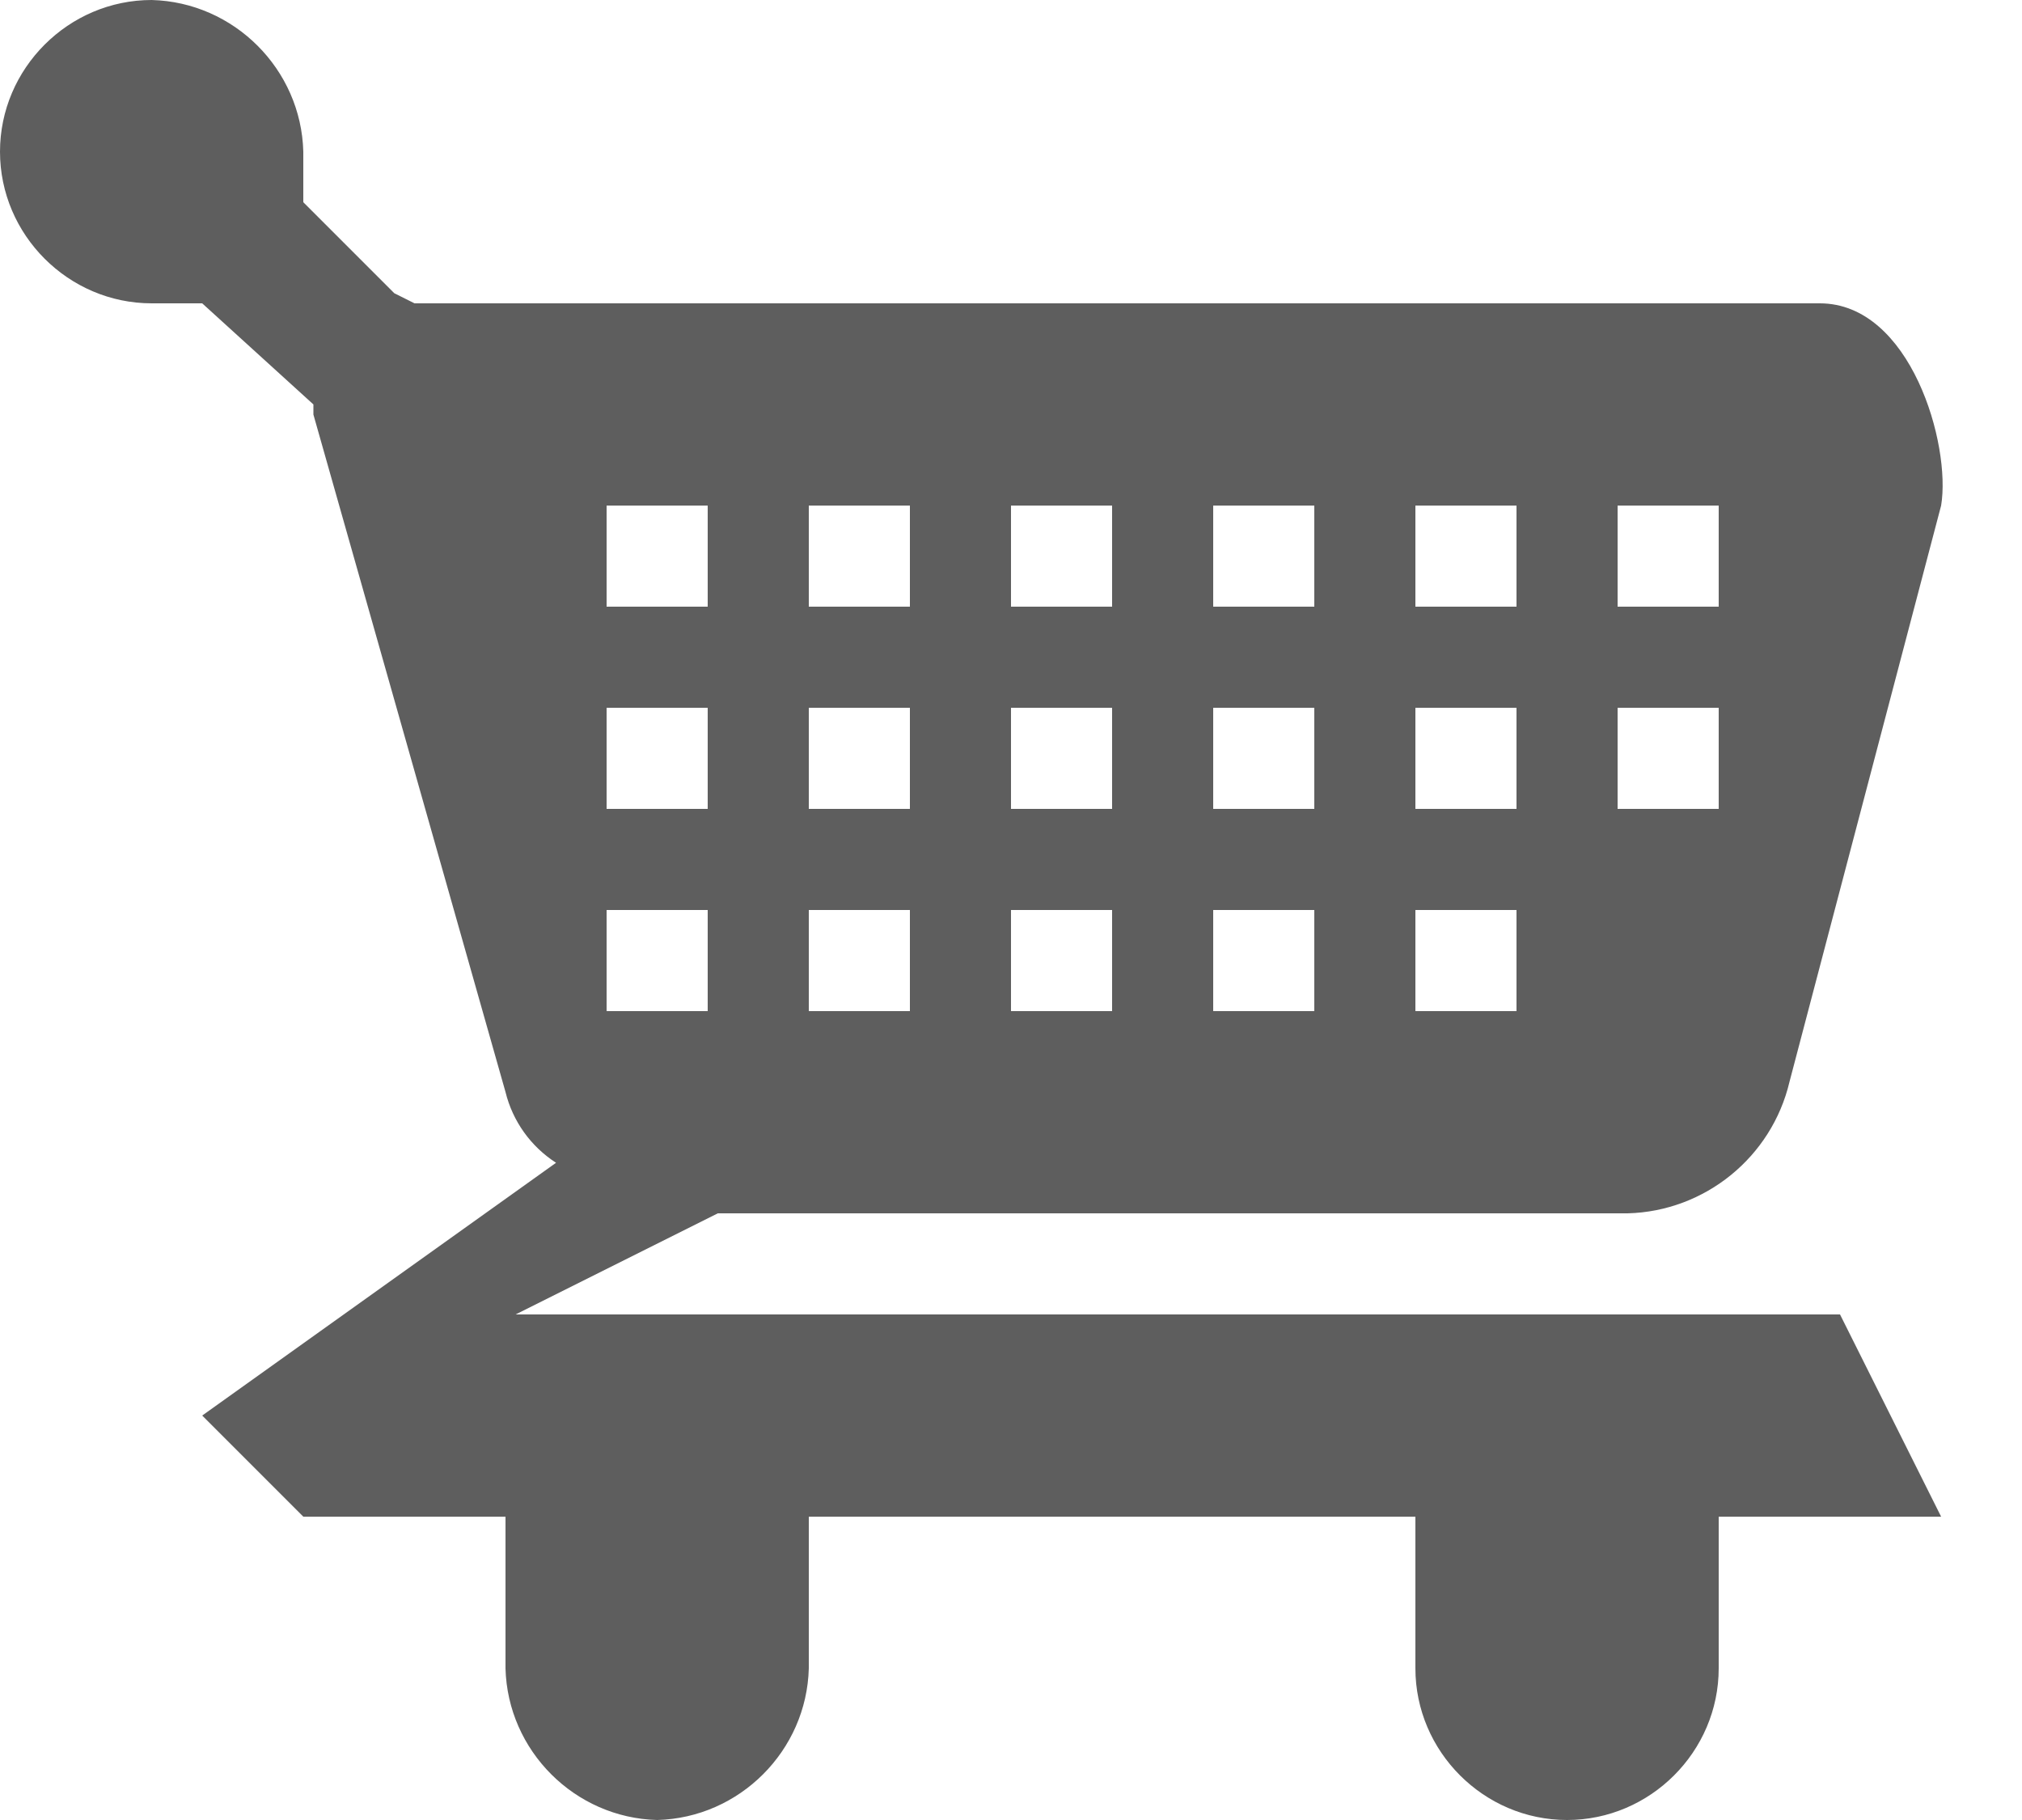
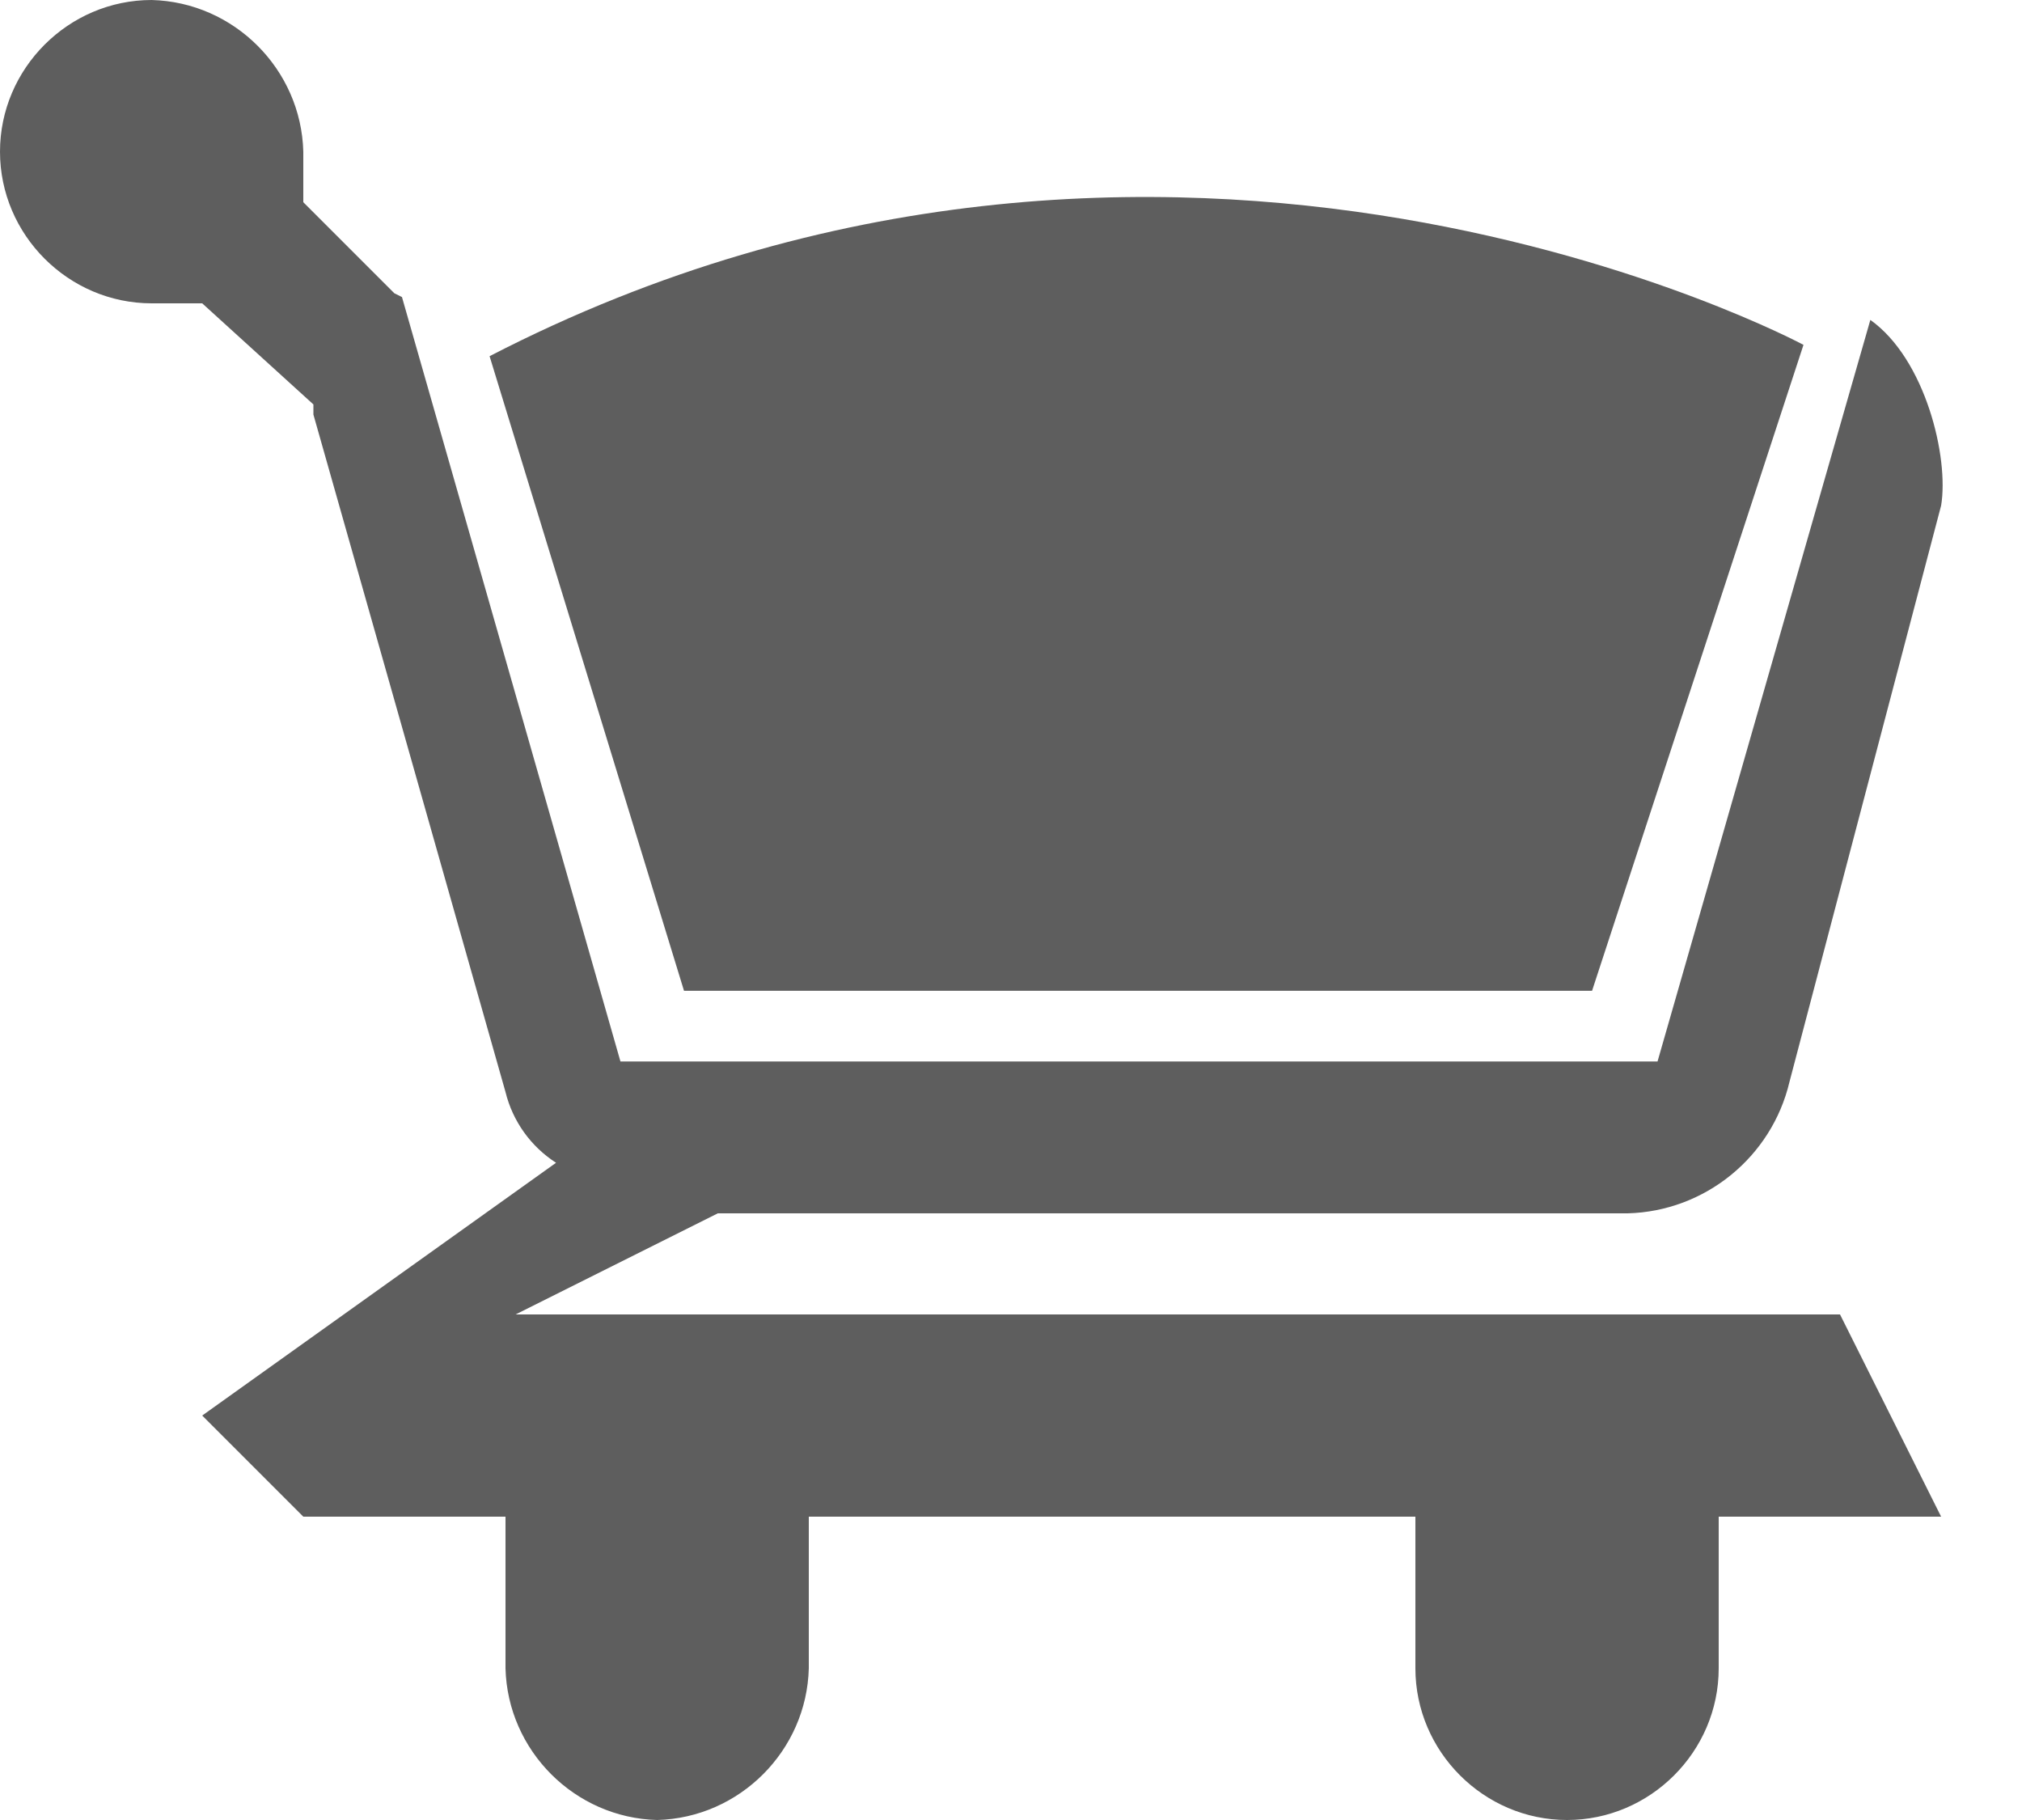
<svg xmlns="http://www.w3.org/2000/svg" width="100%" height="100%" viewBox="0 0 20 18" version="1.1" xml:space="preserve" style="fill-rule:evenodd;clip-rule:evenodd;stroke-linejoin:round;stroke-miterlimit:2;">
  <g transform="matrix(1,0,0,1,0,-8)">
-     <path d="M17,24.5C17,25.323 16.323,26 15.5,26C14.677,26 14,25.323 14,24.5L14,23L17,23L17,24.5ZM8,24.5C7.979,25.315 7.315,25.979 6.5,26C5.685,25.979 5.021,25.315 5,24.5L5,23L8,23L8,24.5ZM18,11L4.1,11L3.9,10.9L3,10L3,9.5C2.979,8.685 2.315,8.021 1.5,8C0.677,8 -0,8.677 0,9.5C0,10.323 0.677,11 1.5,11L2,11L3.1,12L3.1,12.1L5,18.8C5.071,19.089 5.25,19.339 5.5,19.5L2,22L3,23L19.2,23L18.2,21L5.1,21L7.1,20L16.1,20C16.864,19.98 17.524,19.444 17.7,18.7L19.2,13C19.3,12.4 18.9,11 18,11ZM16,13L17,13L17,14L16,14L16,13ZM16,15L17,15L17,16L16,16L16,15ZM6,17L7,17L7,18L6,18L6,17ZM14,13L15,13L15,14L14,14L14,13ZM14,15L15,15L15,16L14,16L14,15ZM14,17L15,17L15,18L14,18L14,17ZM12,13L13,13L13,14L12,14L12,13ZM12,15L13,15L13,16L12,16L12,15ZM12,17L13,17L13,18L12,18L12,17ZM10,13L11,13L11,14L10,14L10,13ZM10,15L11,15L11,16L10,16L10,15ZM10,17L11,17L11,18L10,18L10,17ZM8,13L9,13L9,14L8,14L8,13ZM8,15L9,15L9,16L8,16L8,15ZM8,17L9,17L9,18L8,18L8,17ZM7,16L6,16L6,15L7,15L7,16ZM7,14L6,14L6,13L7,13L7,14Z" style="fill:rgb(94,94,94);fill-rule:nonzero;" />
+     <g transform="matrix(1,0,0,1,0,8)">
+       <path d="M3,15L2,14L5.5,11.5C5.25,11.339 5.071,11.089 5,10.8L3.1,4.1L3.1,4L2,3L1.5,3C0.677,3 0,2.323 0,1.5C0,0.677 0.677,0 1.5,0C2.315,0.021 2.979,0.685 3,1.5L3,2L3.9,2.9L3.976,2.938L6.137,10.498L16.395,10.498L18.5,3.164C19.046,3.552 19.279,4.526 19.2,5L17.7,10.7C17.524,11.444 16.864,11.98 16.1,12L7.1,12L5.1,13L18.2,13L19.2,15L17,15L17,16.5C17,17.323 16.323,18 15.5,18C14.677,18 14,17.323 14,16.5L14,15L8,15L8,16.5C7.979,17.315 7.315,17.979 6.5,18C5.685,17.979 5.021,17.315 5,16.5L5,15L3,15Z" style="fill:rgb(94,94,94);fill-rule:nonzero;" />
+     </g>
+     <g id="Layer1">
+         </g>
+     <g transform="matrix(1,0,0,1,-0.073455,8.7987)">
+       <path d="M4.916,2.724L6.839,9L15.821,9L17.912,2.612C17.912,2.612 11.648,-0.752 4.916,2.724Z" style="fill:rgb(94,94,94);" />
+     </g>
  </g>
</svg>
